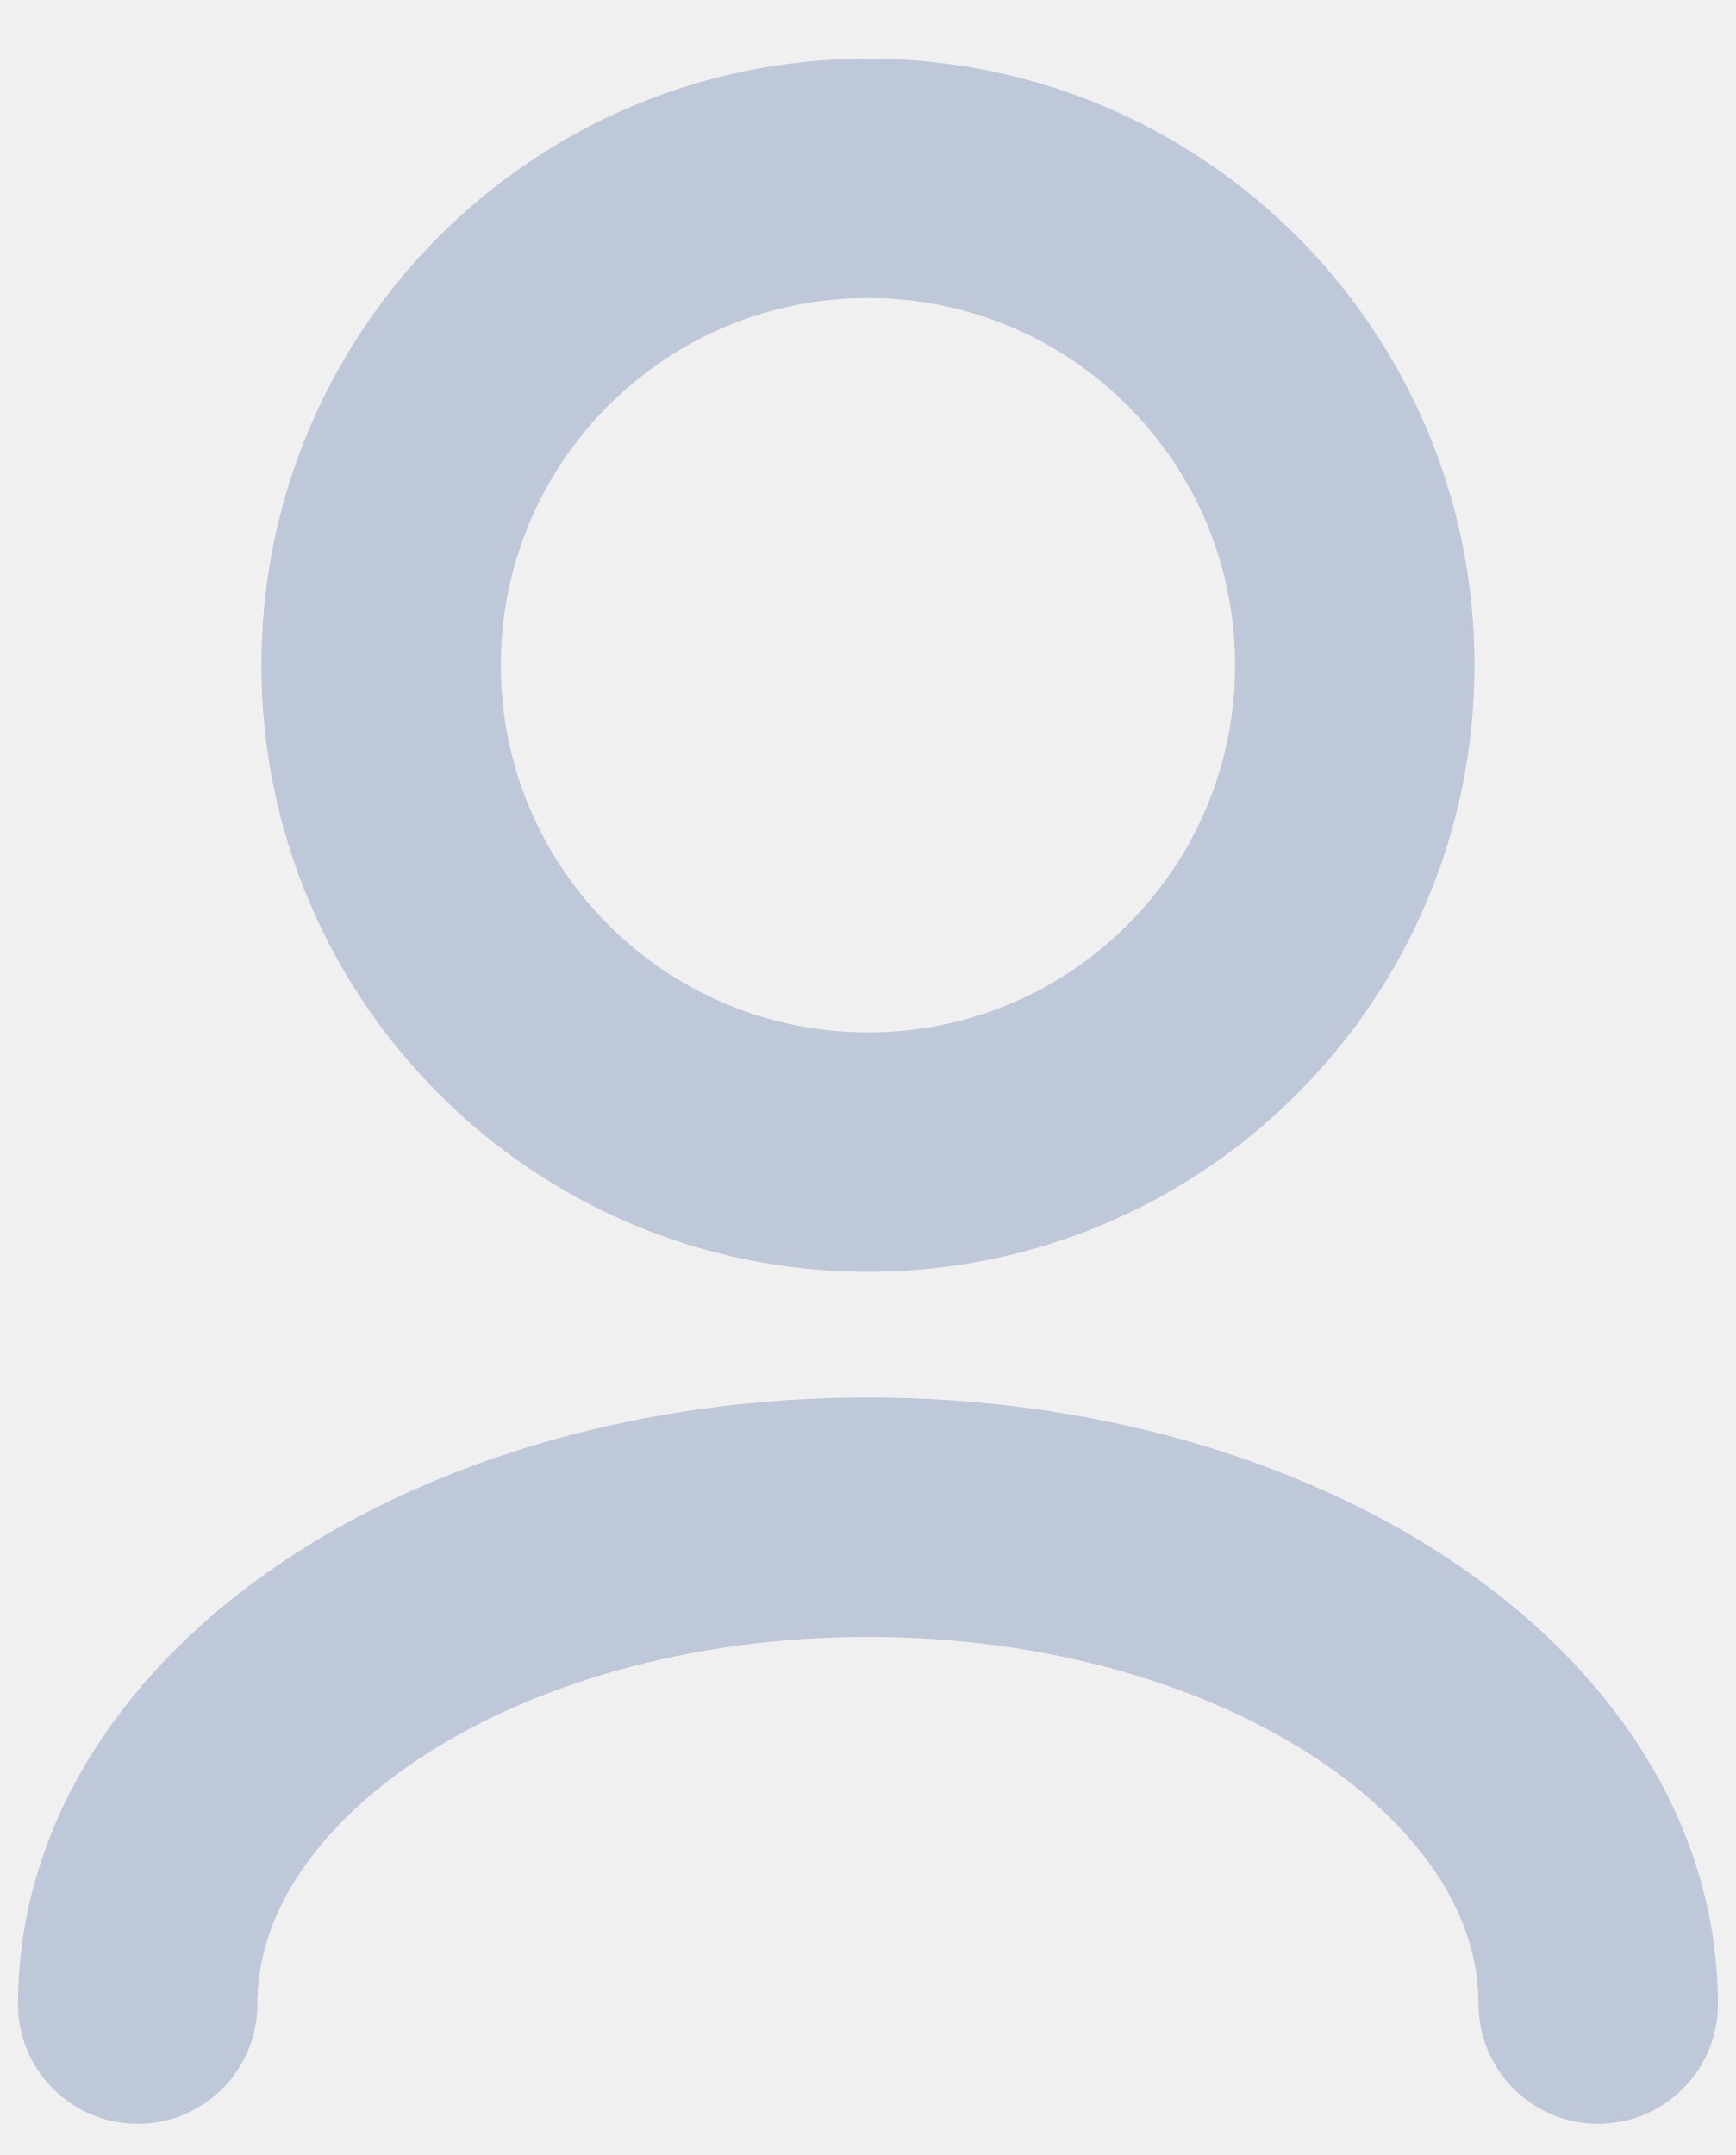
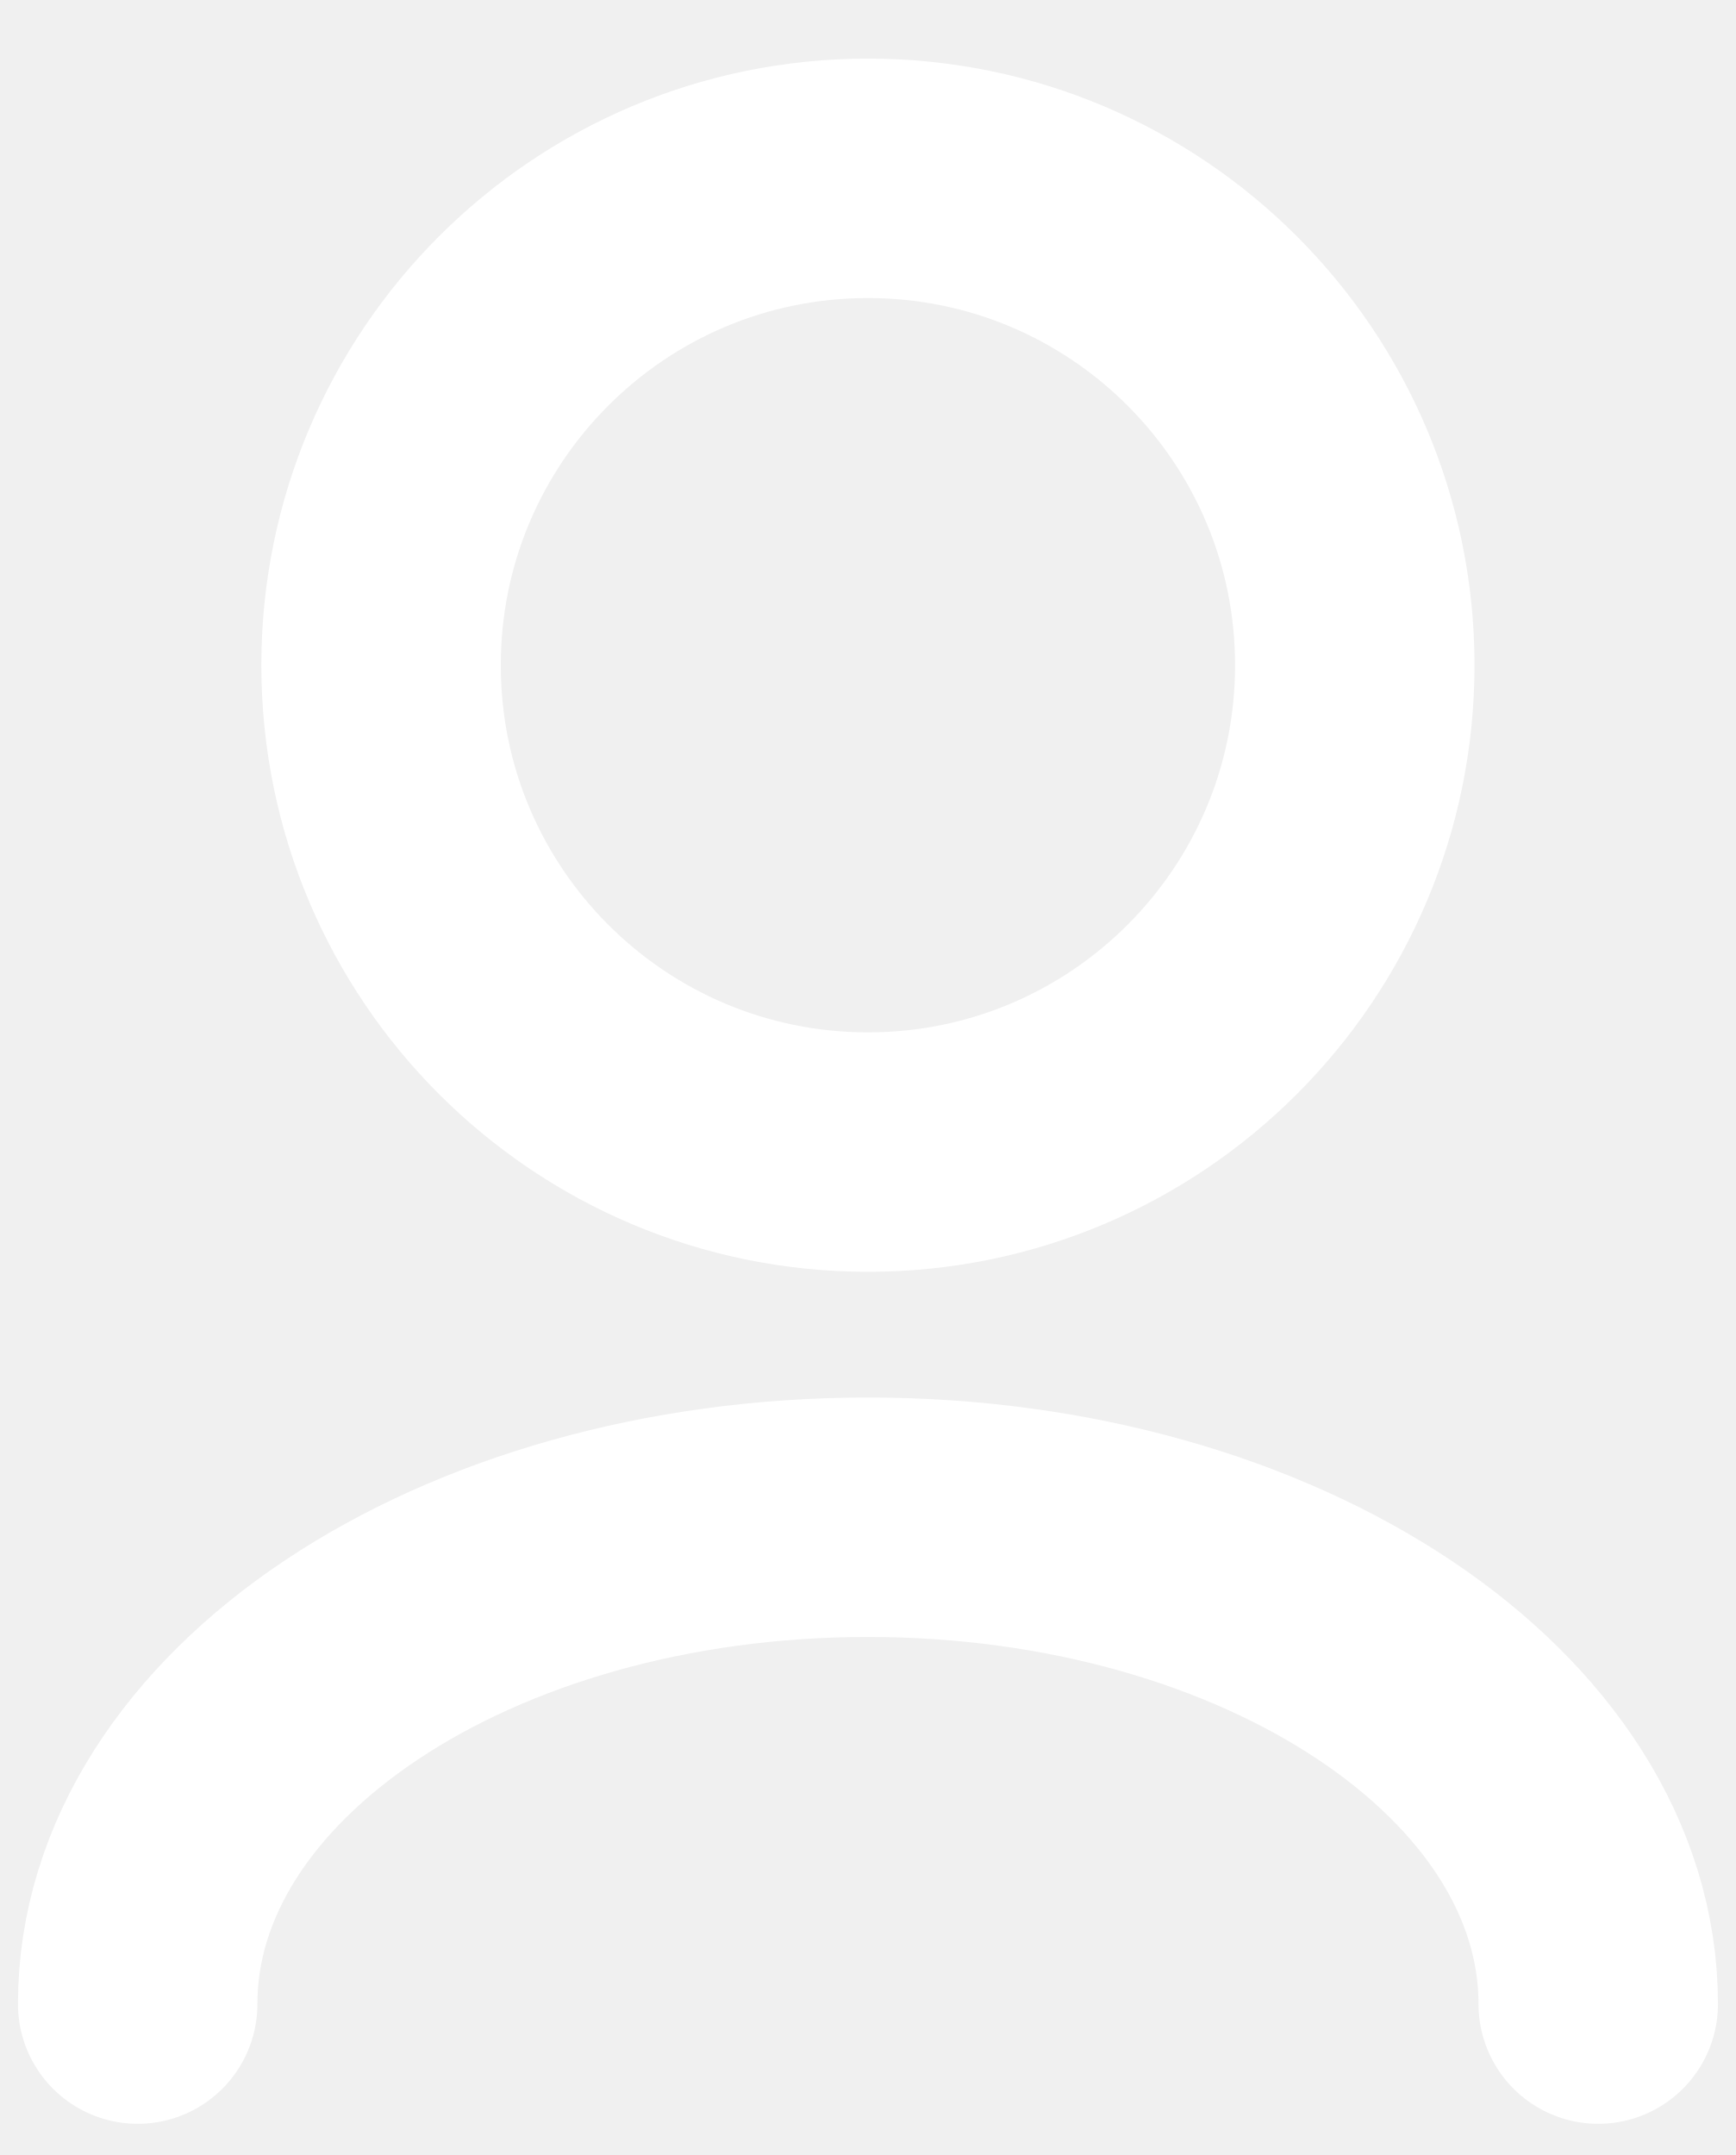
<svg xmlns="http://www.w3.org/2000/svg" width="29" height="36" viewBox="0 0 29 36" fill="none">
-   <path d="M26.7 33.479C26.7 28.987 21.238 25.346 14.5 25.346C7.762 25.346 2.3 28.987 2.3 33.479M14.5 19.246C10.008 19.246 6.367 15.604 6.367 11.113C6.367 6.621 10.008 2.979 14.5 2.979C18.992 2.979 22.633 6.621 22.633 11.113C22.633 15.604 18.992 19.246 14.5 19.246Z" stroke="#BFC8D9" stroke-width="4" stroke-linecap="round" stroke-linejoin="round" />
+   <path d="M26.7 33.479C26.7 28.987 21.238 25.346 14.5 25.346C7.762 25.346 2.3 28.987 2.3 33.479M14.5 19.246C10.008 19.246 6.366 15.604 6.366 11.113C6.366 6.621 10.008 2.979 14.5 2.979C18.992 2.979 22.633 6.621 22.633 11.113C22.633 15.604 18.992 19.246 14.5 19.246Z" stroke="white" stroke-width="4" stroke-linecap="round" stroke-linejoin="round" />
</svg>
